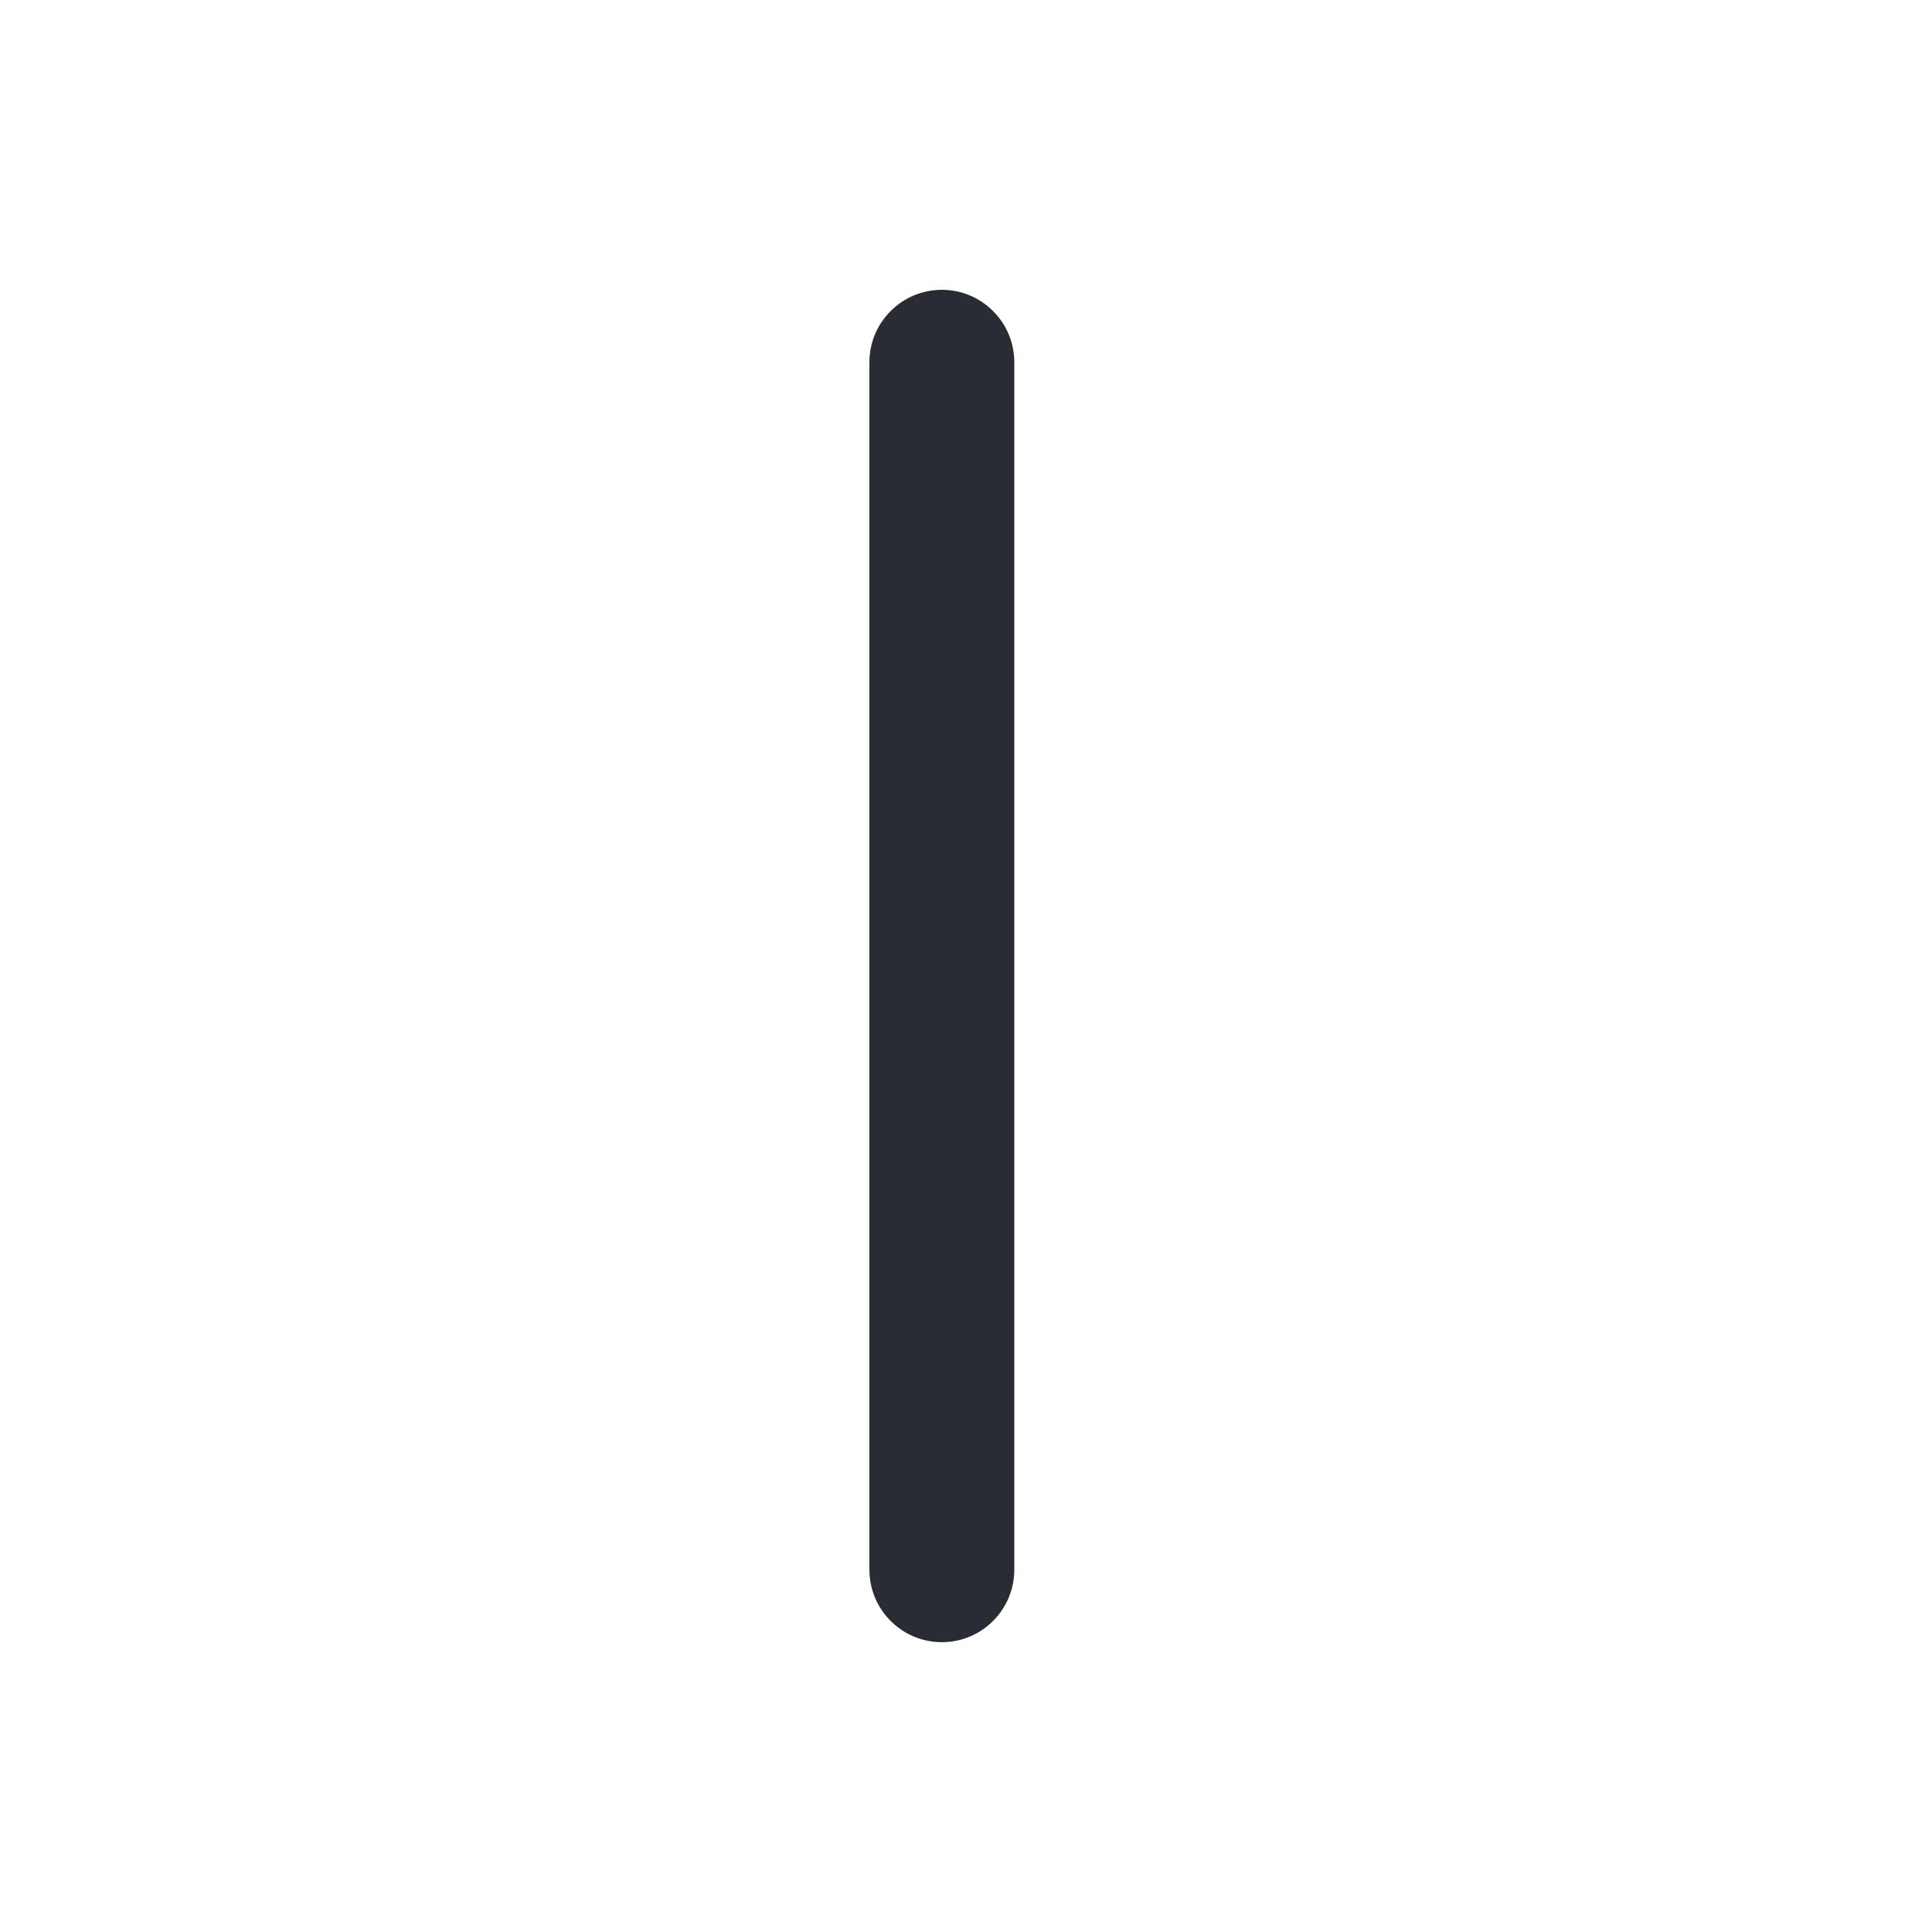
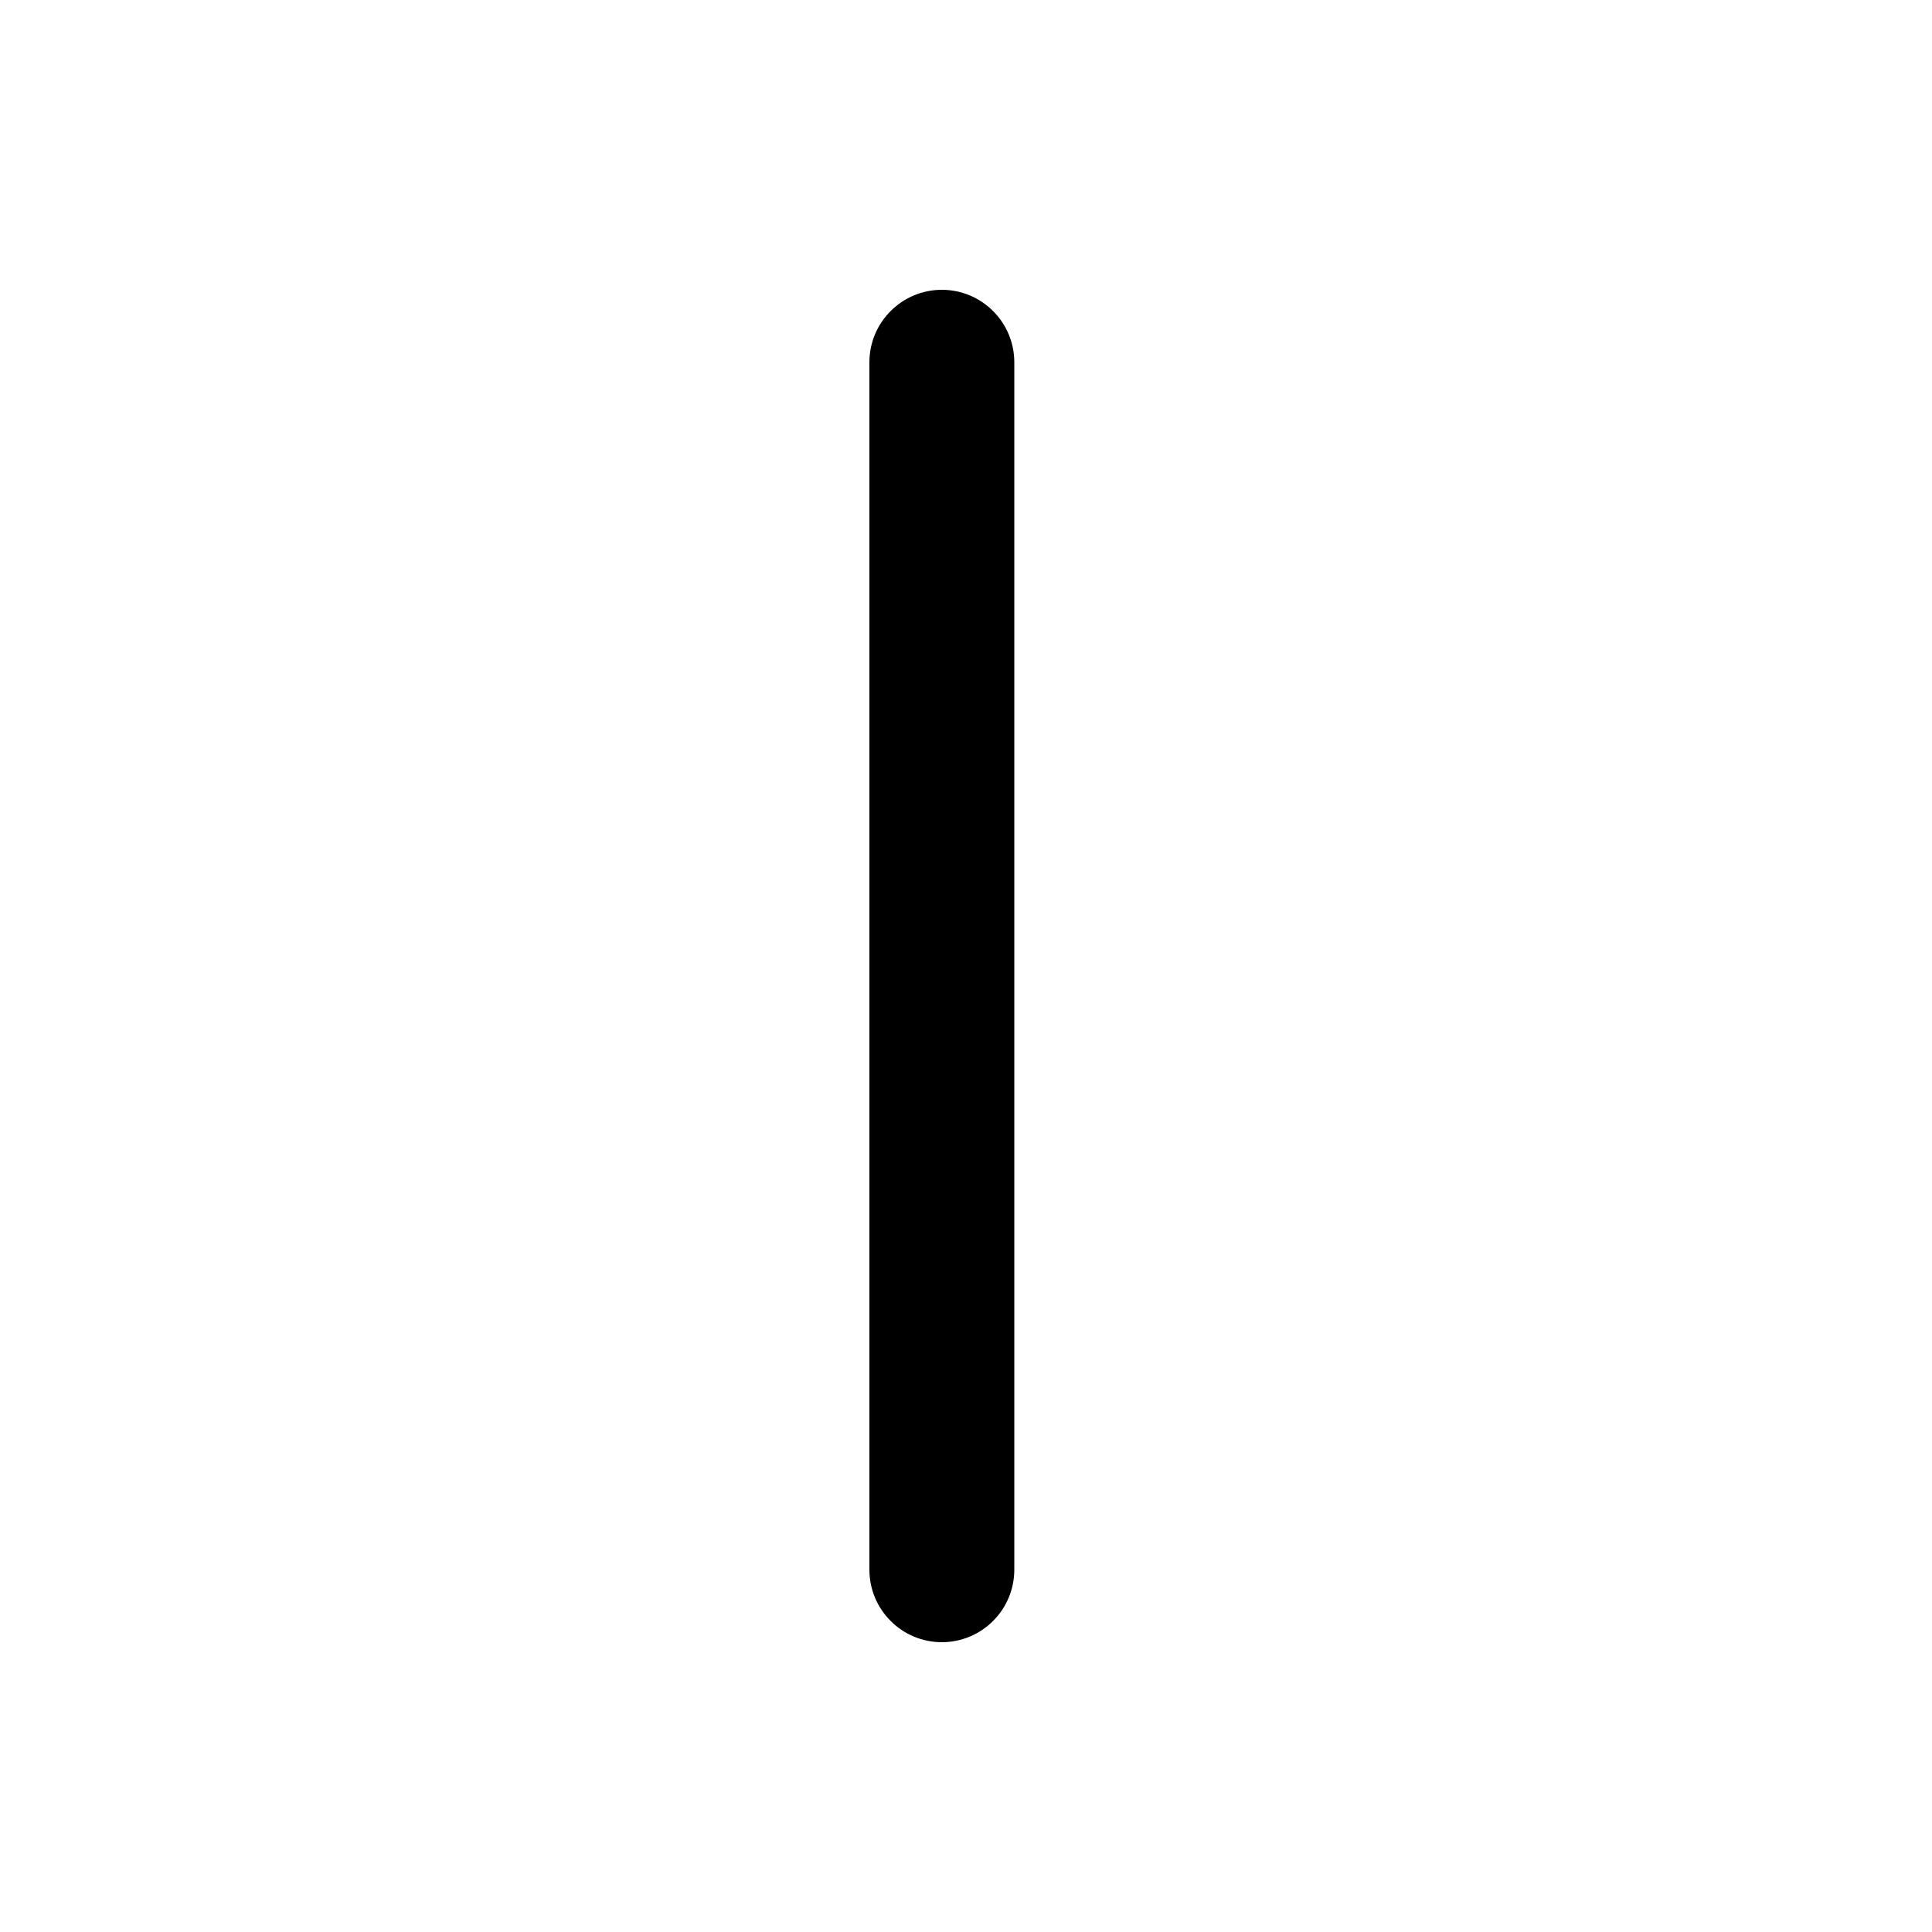
- <svg xmlns="http://www.w3.org/2000/svg" width="20" height="20" viewBox="0 0 20 20" fill="none">
-   <path d="M9.75 3C9.949 3 10.14 3.079 10.28 3.22C10.421 3.36 10.5 3.551 10.5 3.75V16.25C10.5 16.449 10.421 16.64 10.28 16.78C10.14 16.921 9.949 17 9.75 17C9.551 17 9.36 16.921 9.22 16.78C9.079 16.64 9 16.449 9 16.25V3.75C9 3.551 9.079 3.36 9.22 3.22C9.36 3.079 9.551 3 9.75 3Z" fill="#292D33" />
+ <svg xmlns="http://www.w3.org/2000/svg" width="20" height="20" viewBox="0 0 20 20">
+   <path d="M9.75 3C9.949 3 10.14 3.079 10.28 3.22C10.421 3.36 10.5 3.551 10.5 3.75V16.25C10.5 16.449 10.421 16.64 10.28 16.78C10.14 16.921 9.949 17 9.75 17C9.551 17 9.36 16.921 9.22 16.78C9.079 16.64 9 16.449 9 16.25V3.75C9 3.551 9.079 3.36 9.22 3.22C9.36 3.079 9.551 3 9.75 3Z" />
</svg>
